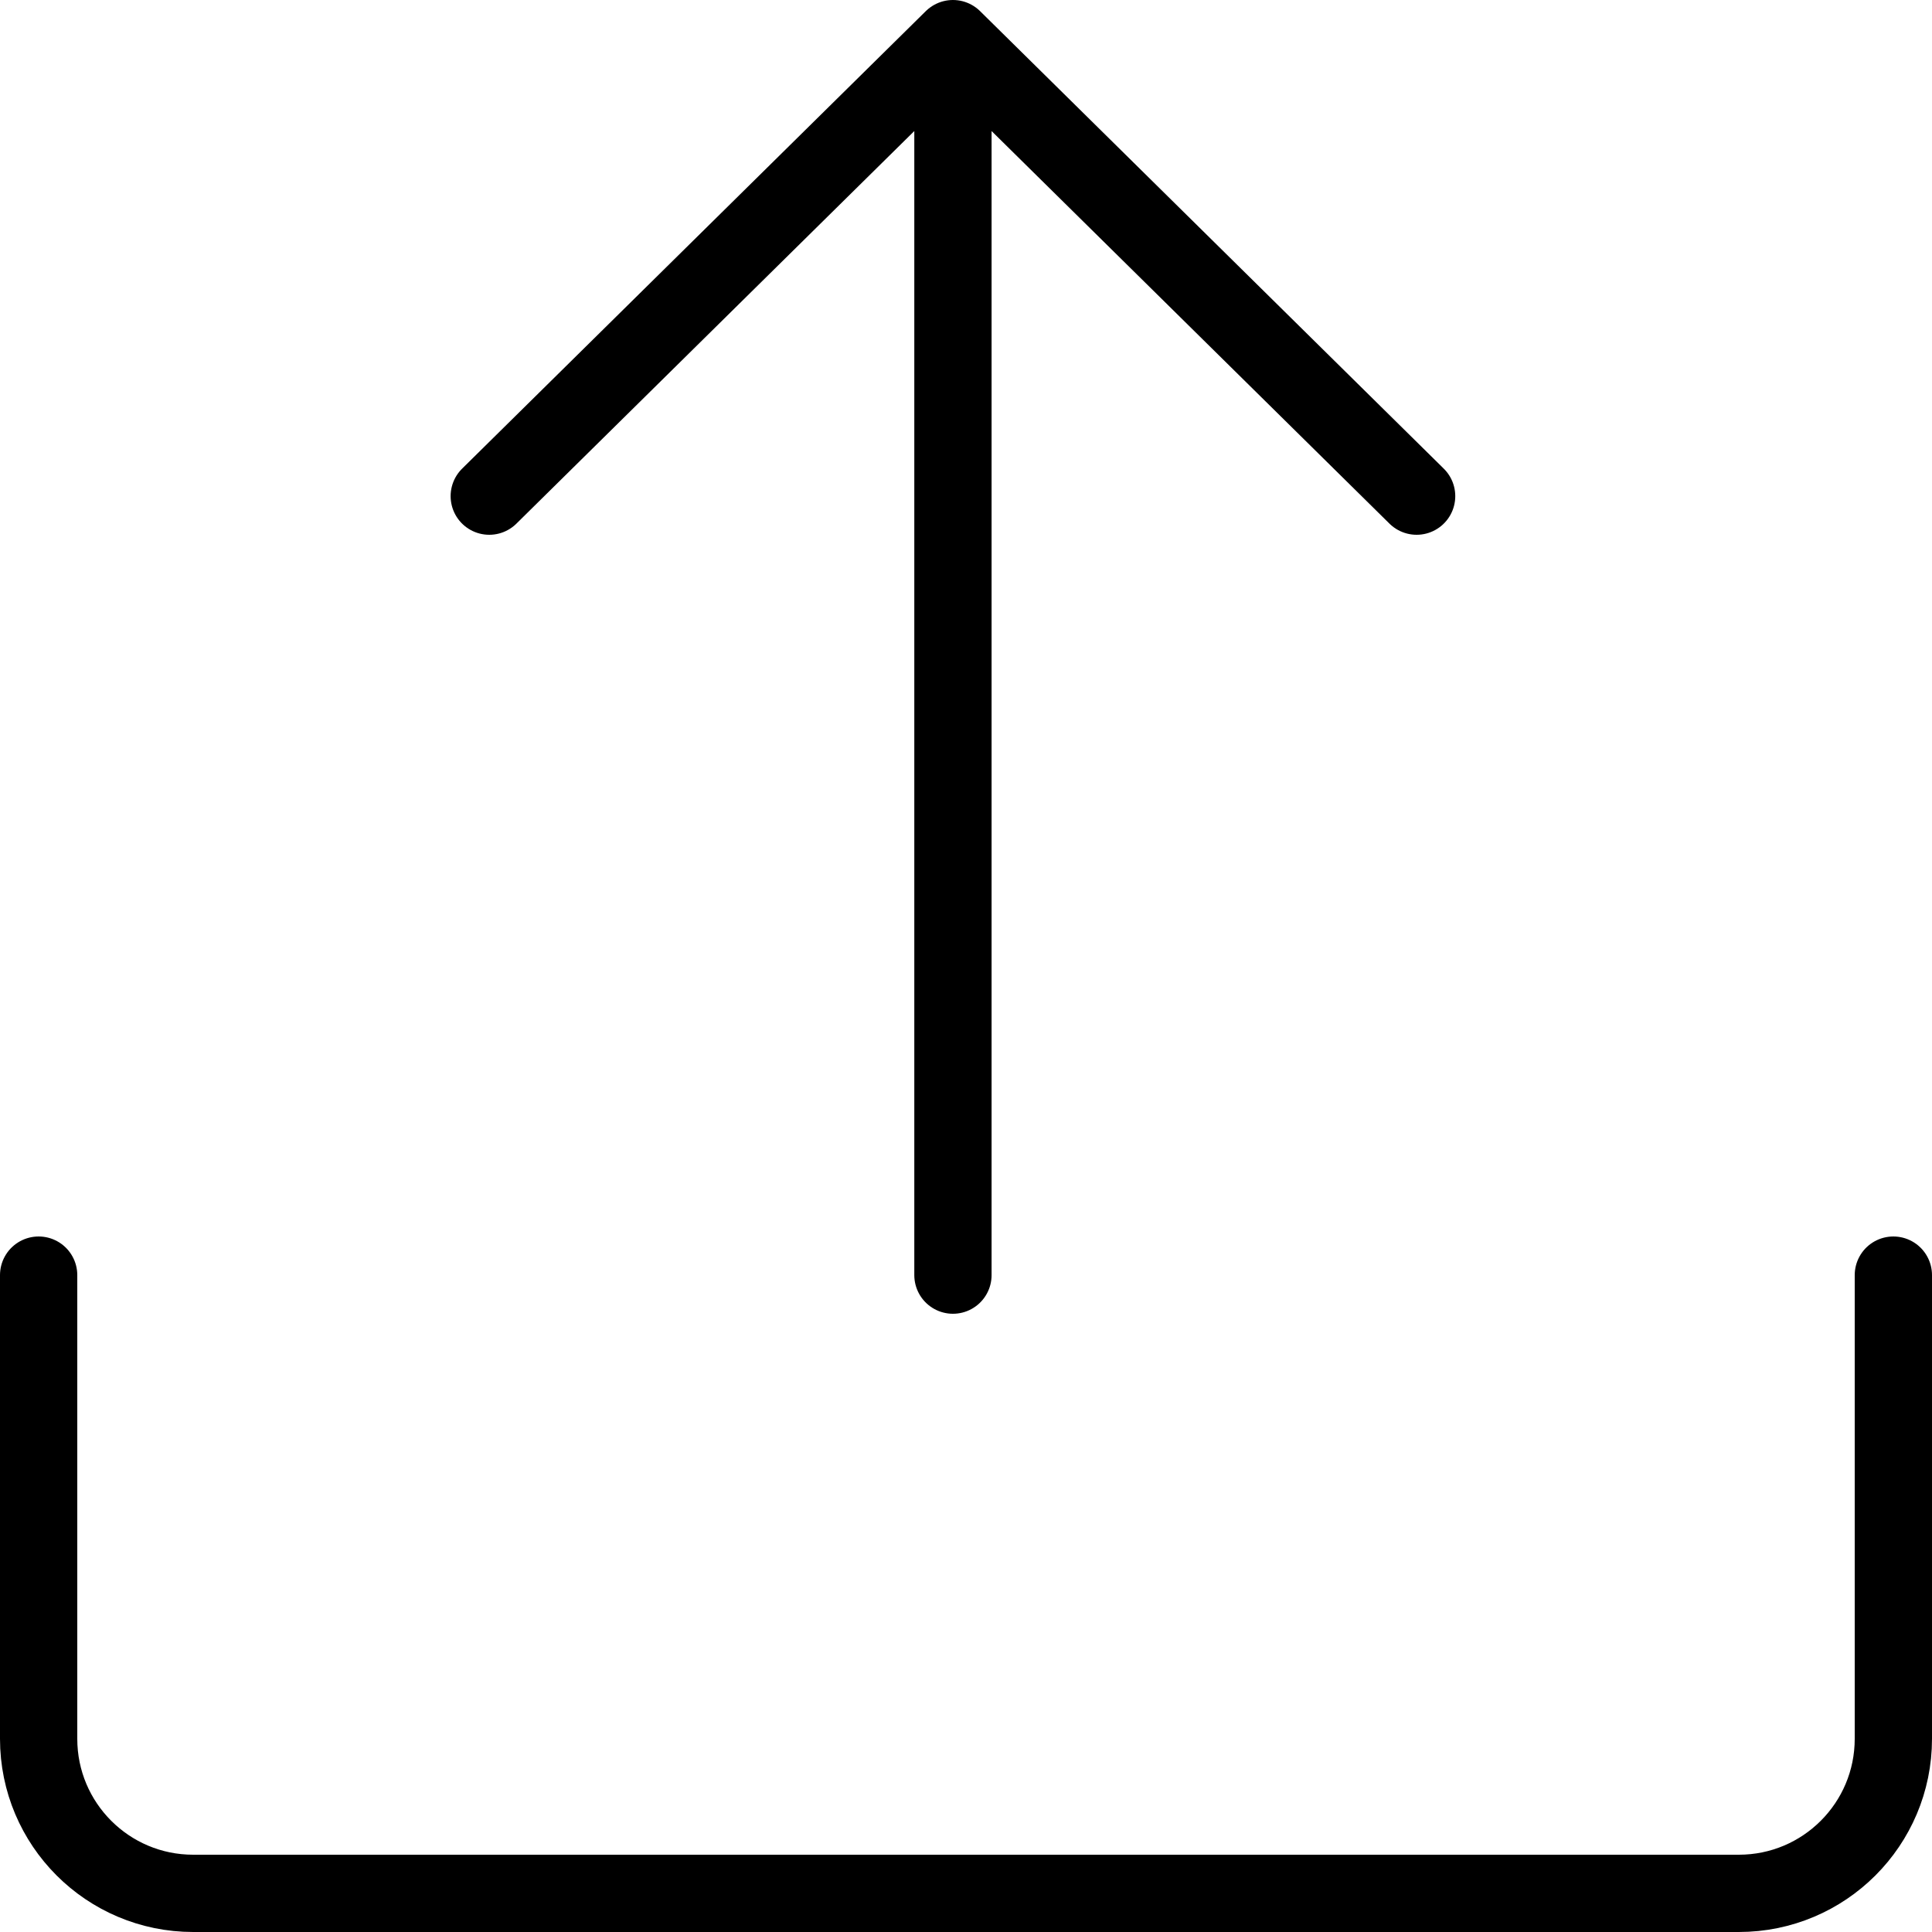
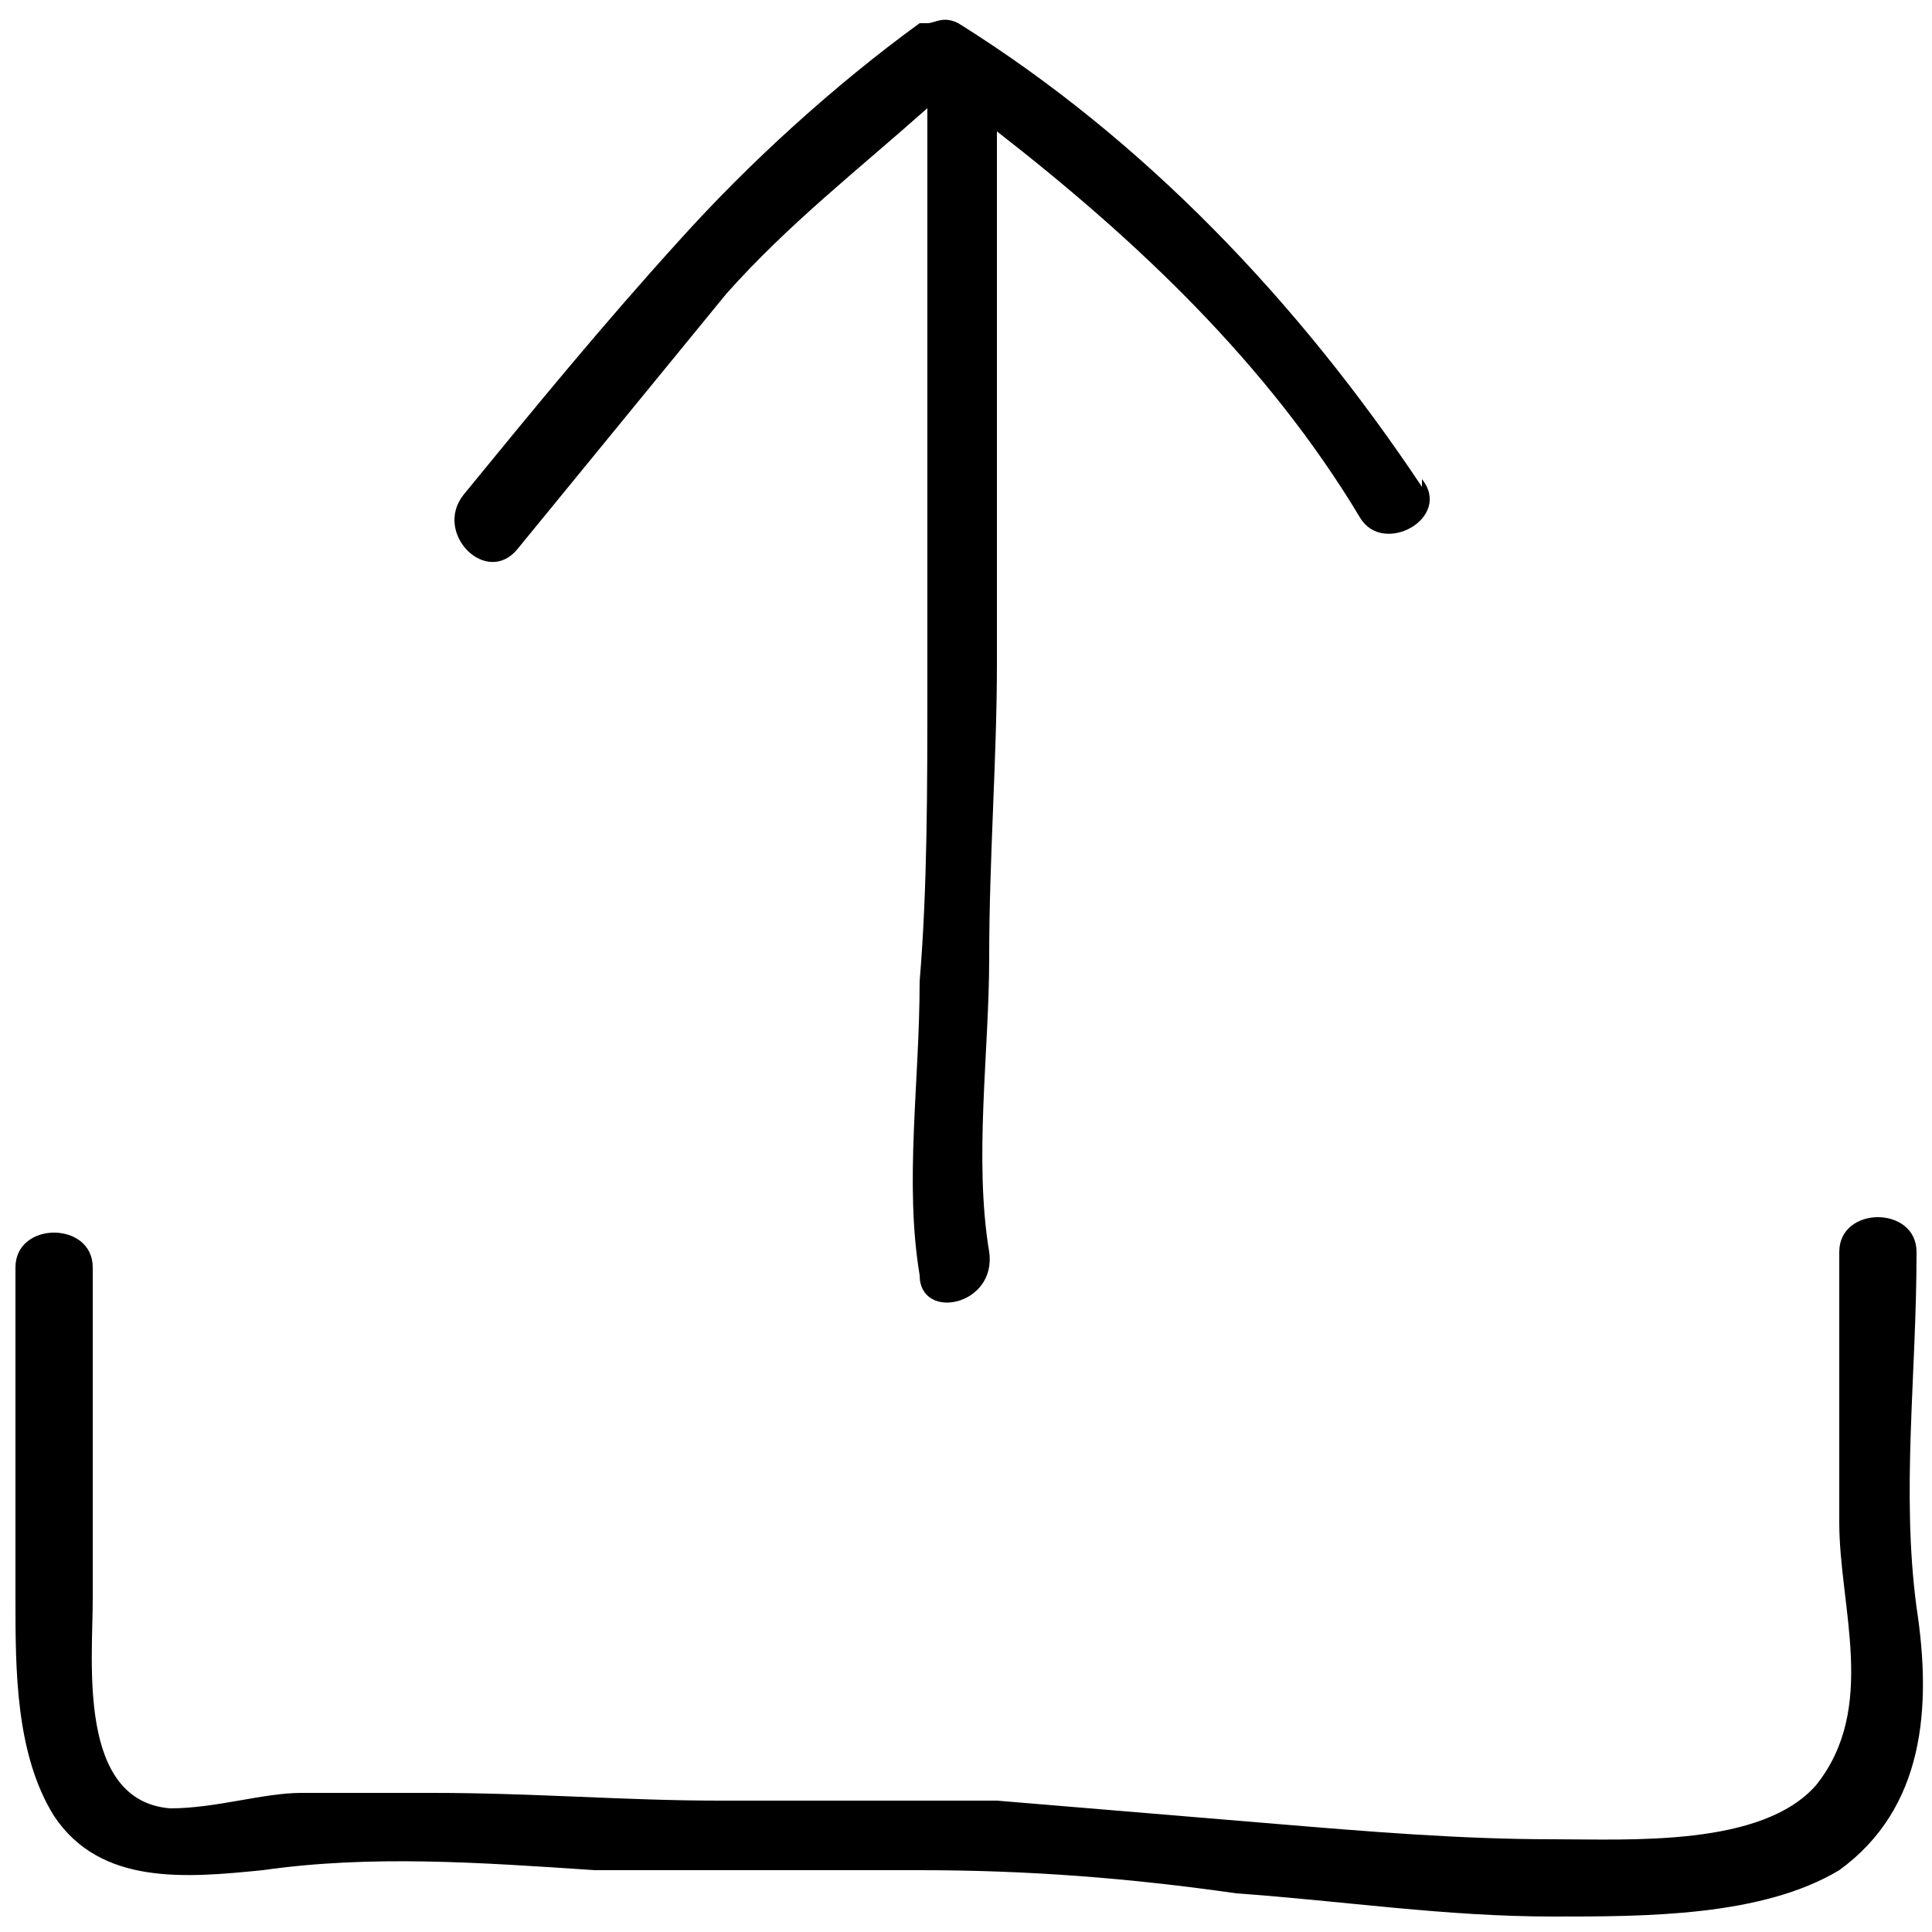
- <svg xmlns="http://www.w3.org/2000/svg" width="25" height="25" viewBox="0 0 25 25" fill="none">
-   <path d="M0.5 16.5V22.5C0.5 23.605 1.395 24.5 2.5 24.5H22.5C23.605 24.5 24.5 23.605 24.5 22.5V16.5M18.331 6.42L12.331 0.5M12.331 0.5L6.331 6.42M12.331 0.5V16.5" stroke="black" stroke-linecap="round" />
+ <svg xmlns="http://www.w3.org/2000/svg" id="Layer_1" version="1.1" viewBox="0 0 25 25">
+   <path d="M18.4,6.3c-1.6-2.4-3.6-4.5-6-6-.2-.1-.3,0-.4,0,0,0,0,0-.1,0-1.1.8-2.2,1.8-3.1,2.8-1,1.1-1.9,2.2-2.8,3.3-.4.5.3,1.2.7.7.9-1.1,1.8-2.2,2.7-3.3.8-.9,1.7-1.6,2.6-2.4,0,2.5,0,5,0,7.5,0,1.3,0,2.6-.1,3.8,0,1.3-.2,2.6,0,3.8,0,.6,1,.4.9-.3-.2-1.2,0-2.6,0-3.8,0-1.3.1-2.6.1-3.8,0-2.3,0-4.6,0-6.9,1.8,1.4,3.5,3,4.7,5,.3.5,1.2,0,.8-.5Z" />
+   <path d="M24.8,20.8c-.2-1.5,0-3,0-4.6,0-.6-1-.6-1,0,0,1.2,0,2.4,0,3.5,0,1.1.5,2.4-.3,3.4-.7.8-2.4.7-3.4.7-1.2,0-2.4-.1-3.6-.2-1.2-.1-2.4-.2-3.6-.3-1.2,0-2.4,0-3.6,0-1.2,0-2.4-.1-3.7-.1-.6,0-1.1,0-1.7,0-.5,0-1.1.2-1.7.2-1.2-.1-1-1.9-1-2.7,0-1.4,0-2.9,0-4.3,0-.6-1-.6-1,0,0,1.4,0,2.9,0,4.3,0,.9,0,2,.5,2.8.6.9,1.7.8,2.7.7,1.4-.2,2.8-.1,4.3,0,1.4,0,2.8,0,4.2,0,1.4,0,2.7.1,4.1.3,1.4.1,2.7.3,4.1.3,1.2,0,2.7,0,3.7-.6,1.1-.8,1.2-2.1,1-3.4Z" />
</svg>
